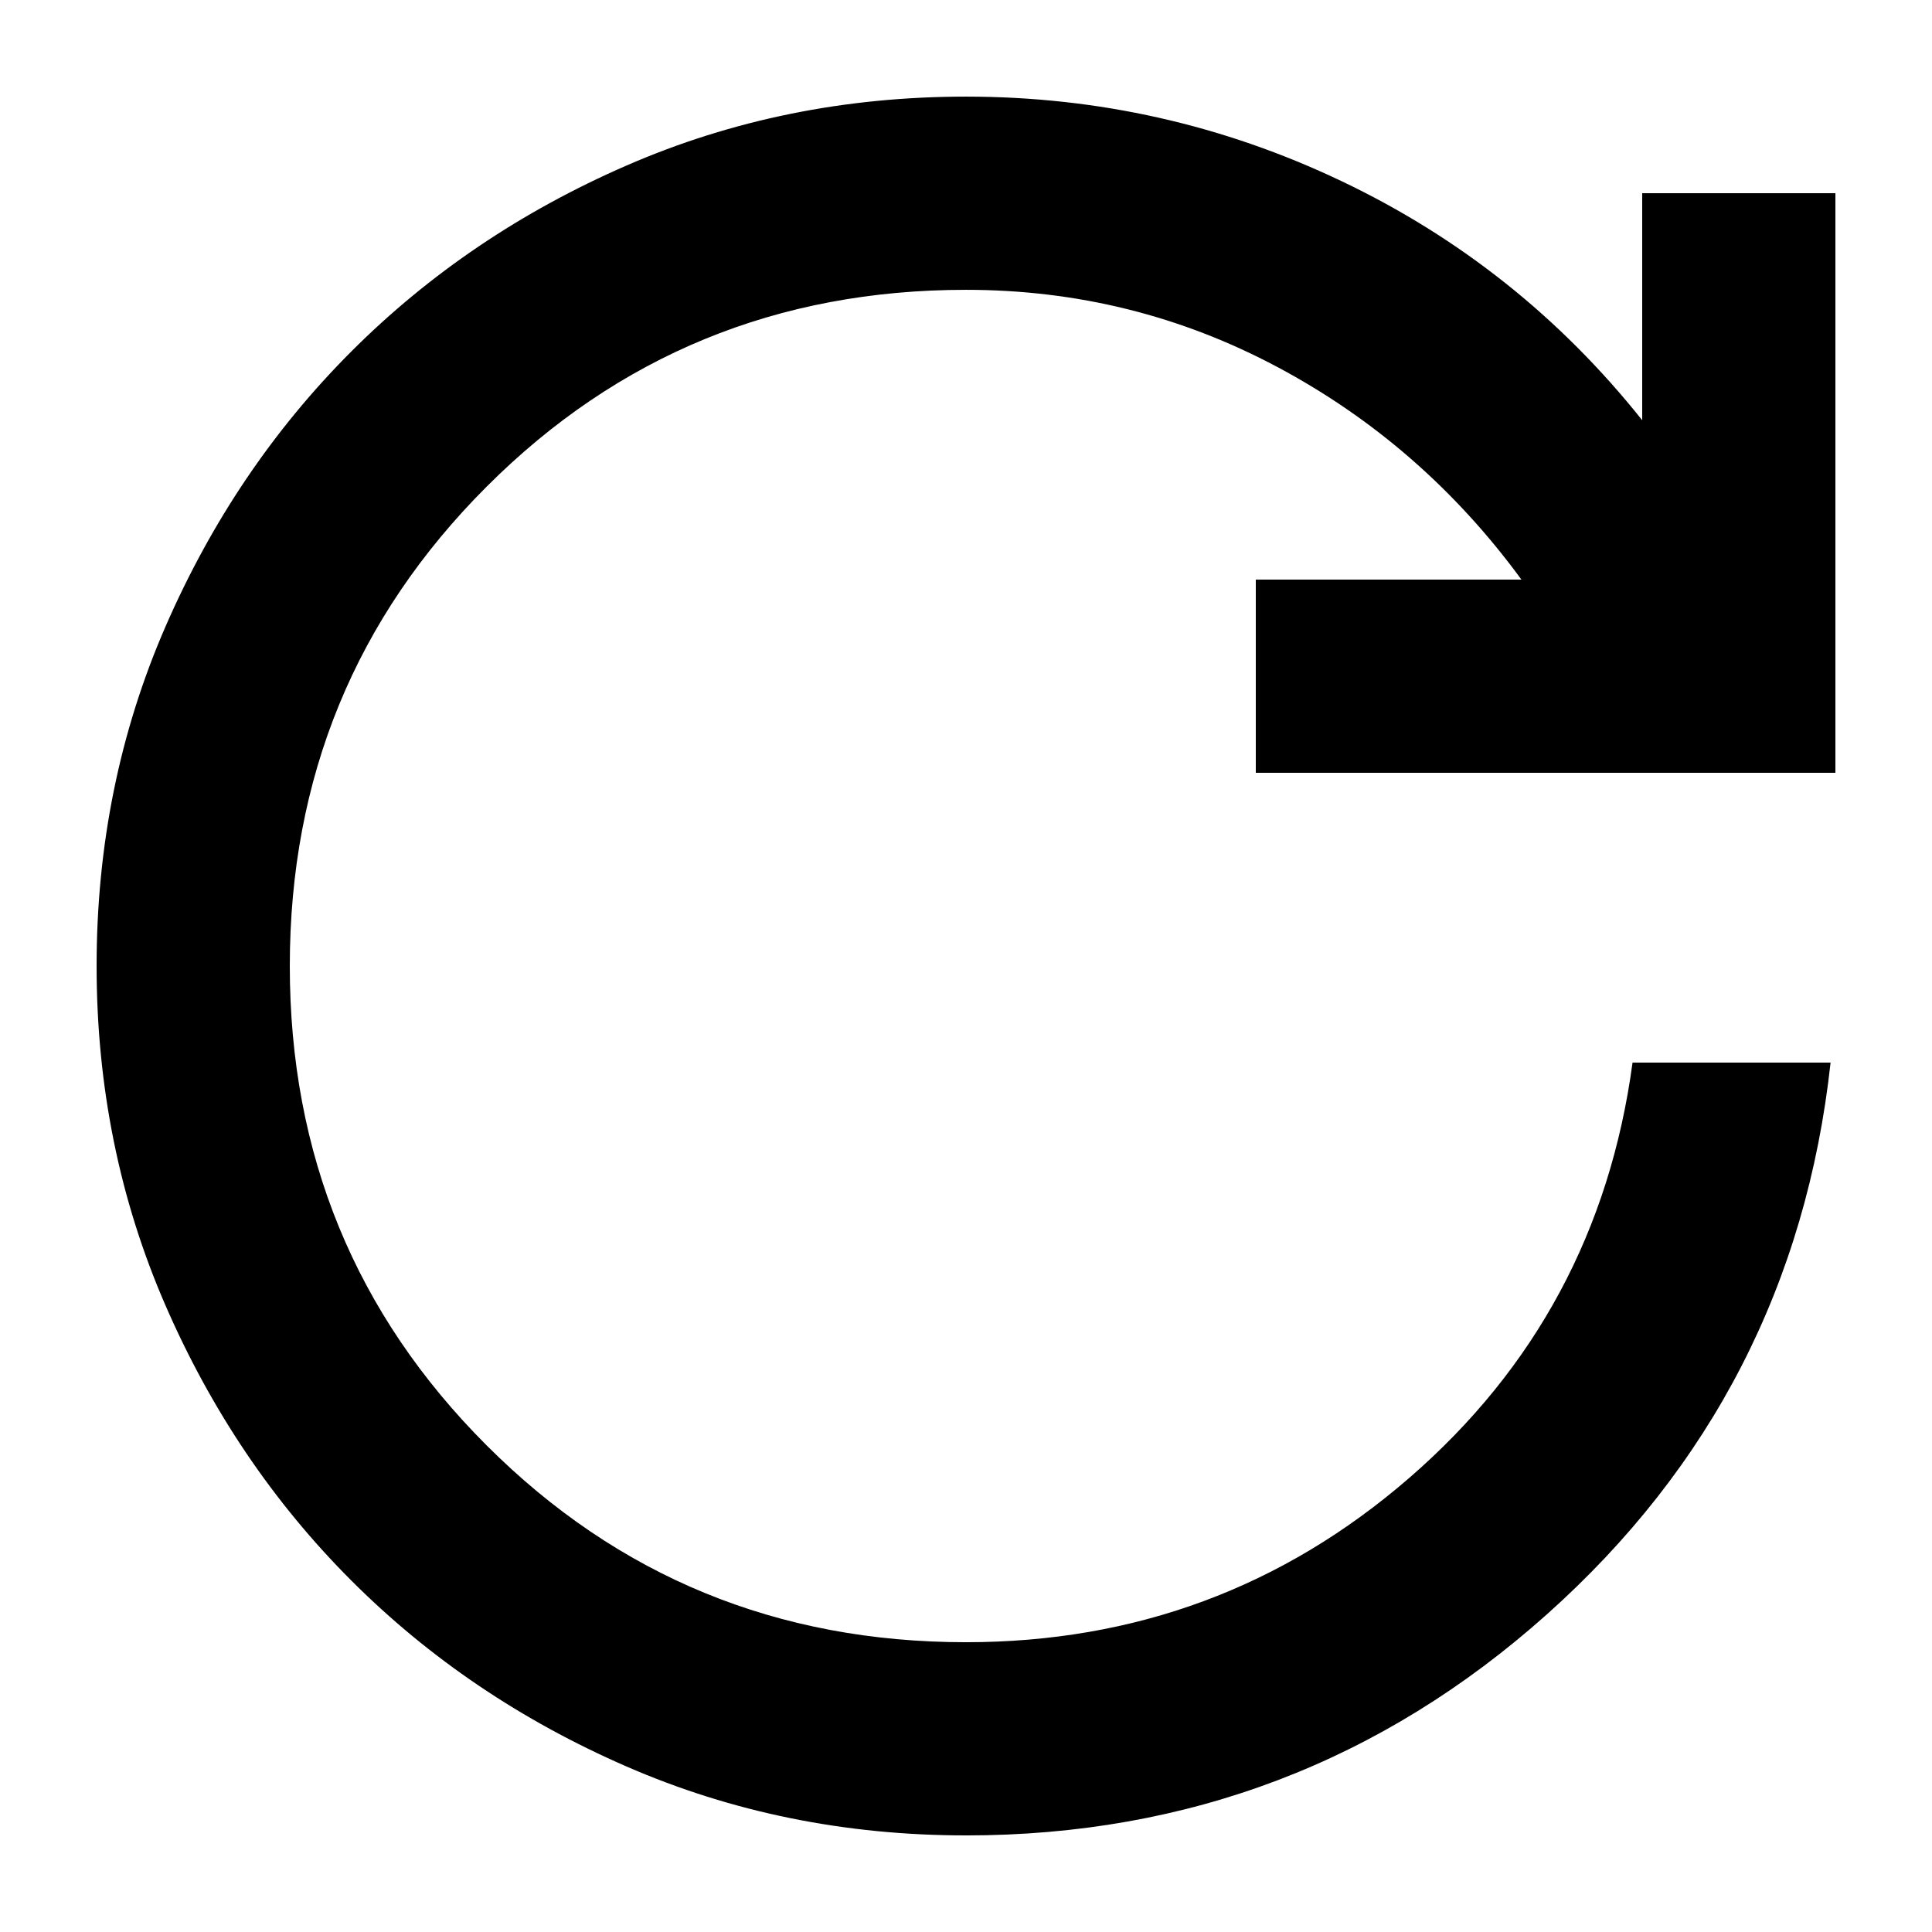
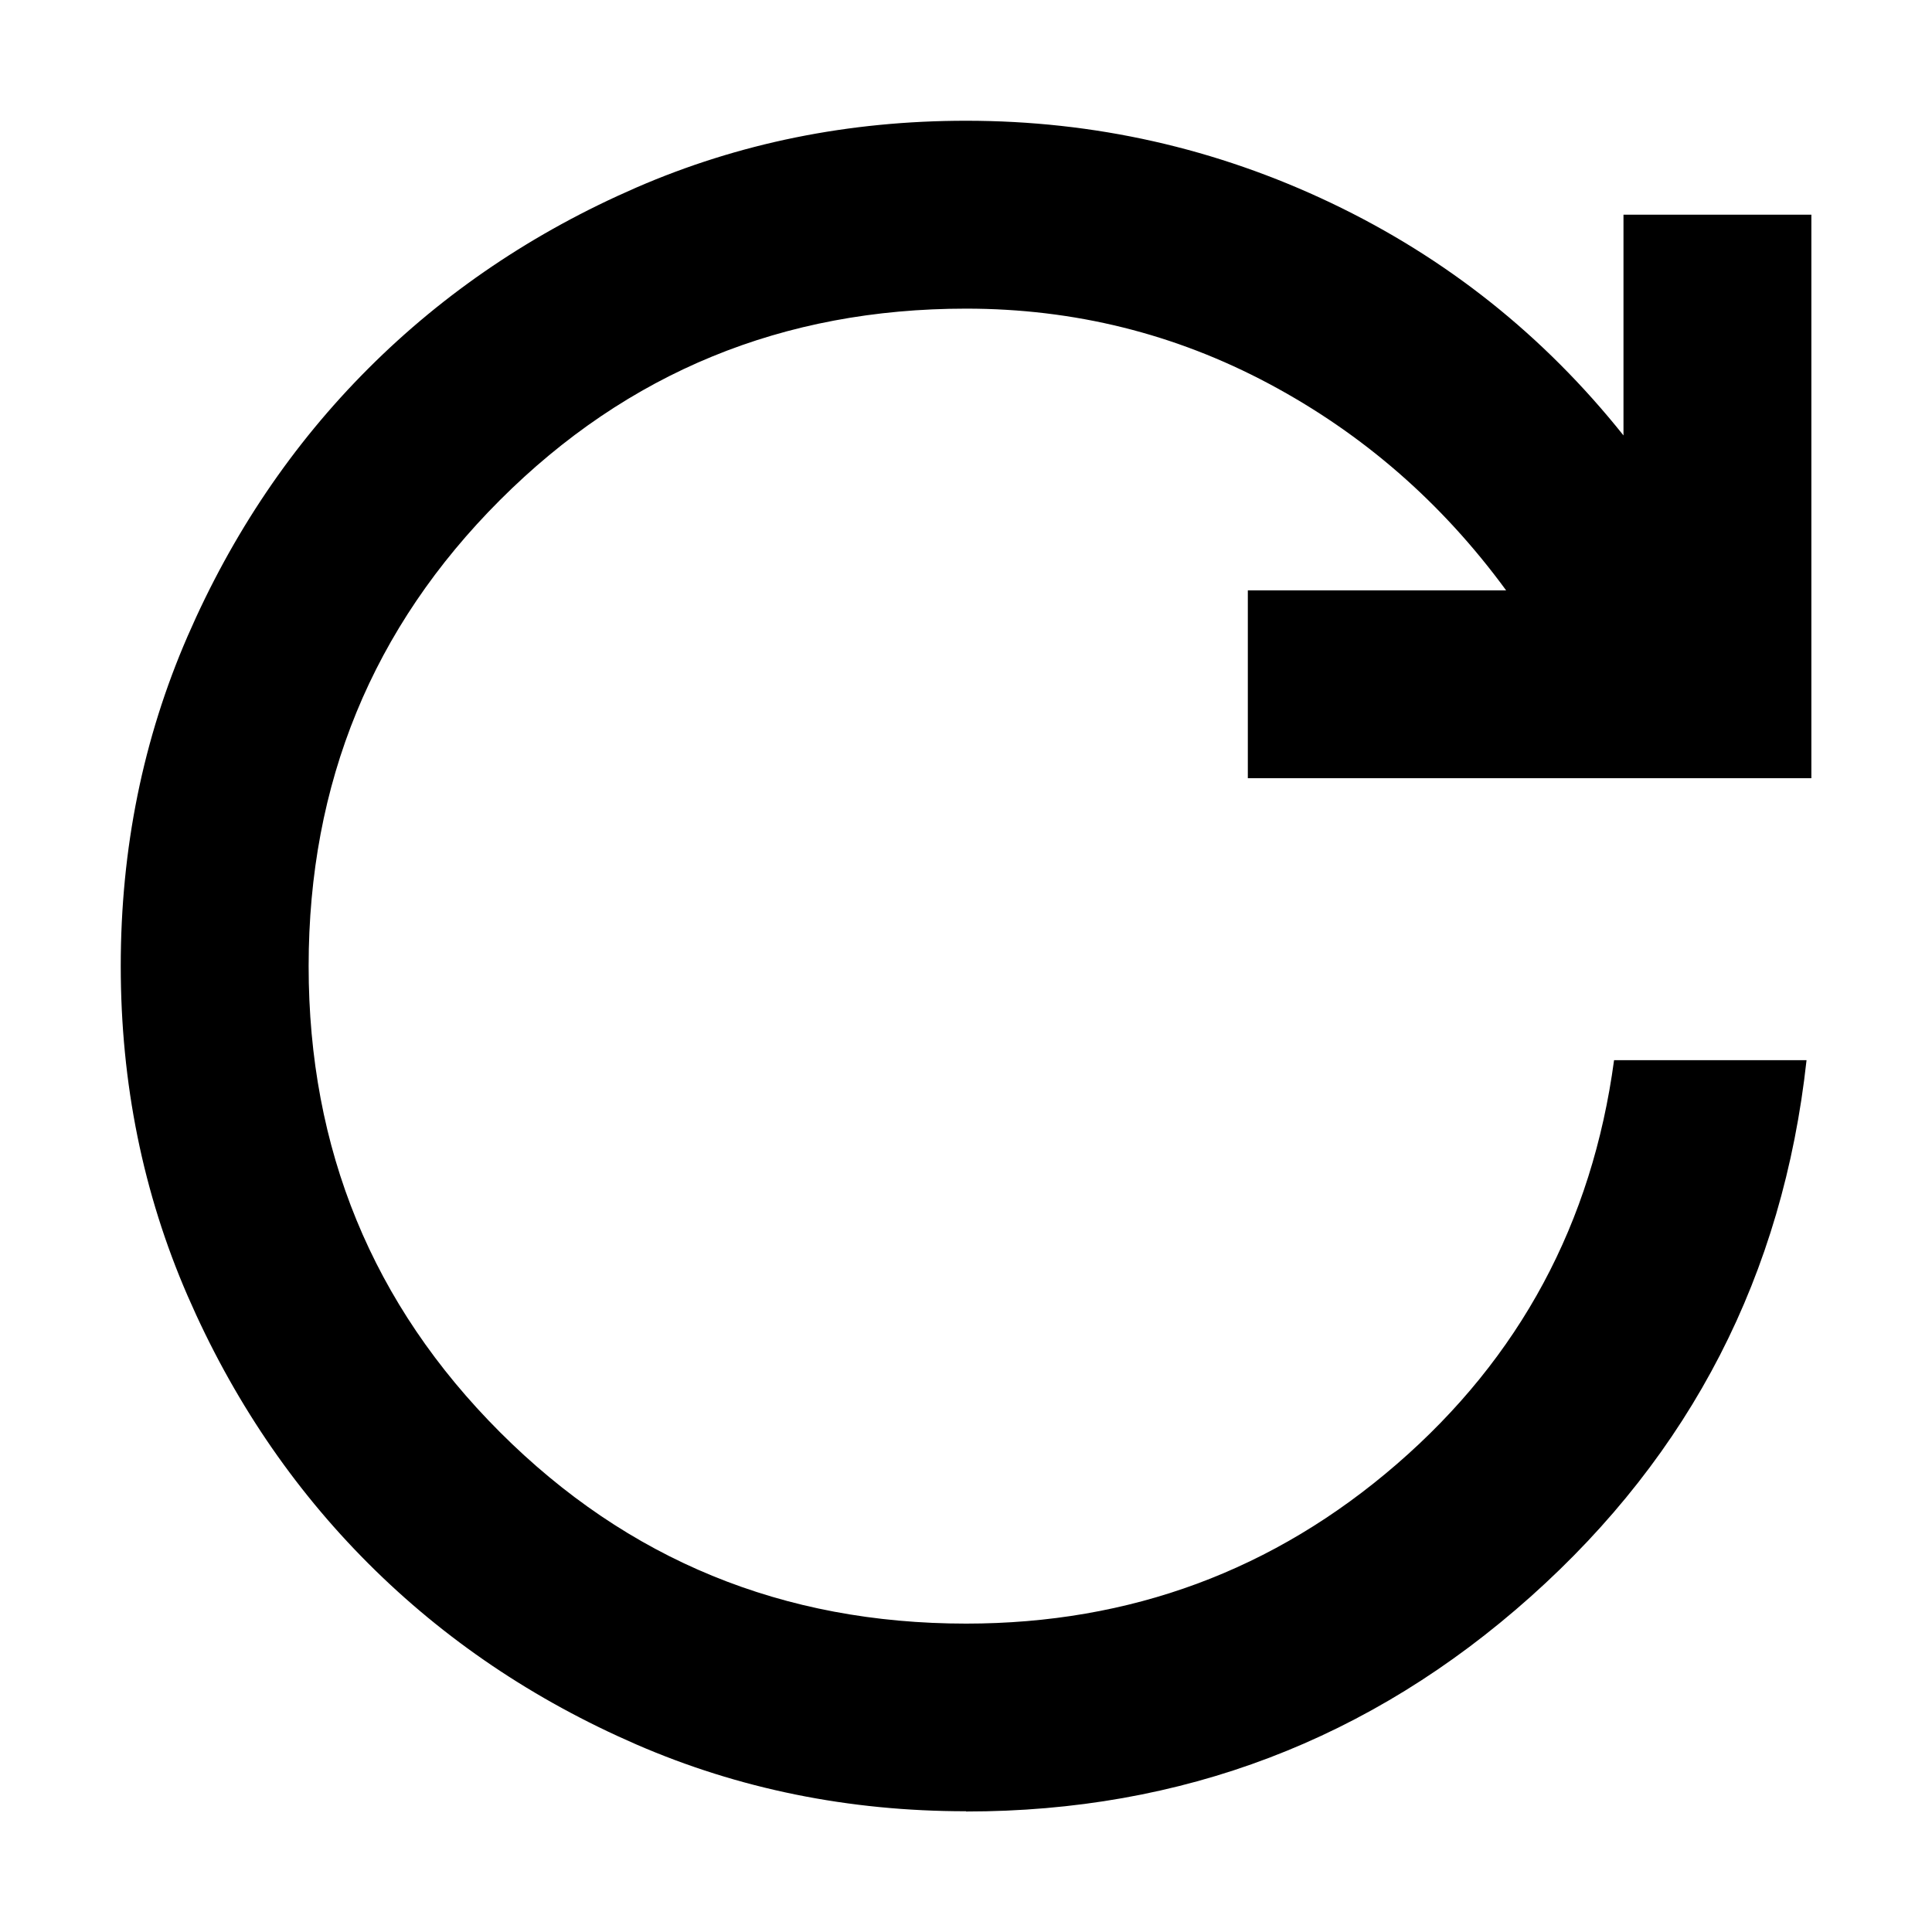
- <svg xmlns="http://www.w3.org/2000/svg" width="1e3mm" height="1e3mm" version="1.1" viewBox="0 0 1e3 1e3" xml:space="preserve">
-   <path d="m500 950q-93.75 0-175.62-35.625t-142.5-96.25-96.25-142.5-35.625-175.62 35.625-175.62 96.25-142.5 142.5-96.25 175.62-35.625q102.5 0 194.38 43.75t155.62 123.75v-117.5h100v300h-300v-100h137.5q-51.25-70-126.25-110t-161.25-40q-146.25 0-248.12 101.88t-101.88 248.12 101.88 248.12 248.12 101.88q131.25 0 229.38-85t115.62-215h102.5q-18.75 171.25-146.88 285.62t-300.62 114.38z" />
+ <svg xmlns="http://www.w3.org/2000/svg" width="16mm" height="16mm" version="1.1" viewBox="0 0 16 16" xml:space="preserve">
+   <path d="m8 15q-1.458 0-2.732-0.554-1.274-0.554-2.217-1.497-0.943-0.943-1.497-2.217t-0.554-2.732q-7.699e-5 -1.458 0.554-2.732 0.554-1.274 1.497-2.217 0.943-0.943 2.217-1.497 1.274-0.554 2.732-0.554 1.594 0 3.024 0.681 1.429 0.681 2.421 1.925v-1.828h1.556v4.667h-4.667v-1.556h2.139q-0.797-1.089-1.964-1.711-1.167-0.622-2.508-0.622-2.275 0-3.86 1.585t-1.585 3.86q-1.55e-4 2.275 1.585 3.86 1.585 1.585 3.86 1.585 2.042 0 3.568-1.322t1.798-3.344h1.594q-0.292 2.664-2.285 4.443-1.993 1.779-4.676 1.779z" />
</svg>
